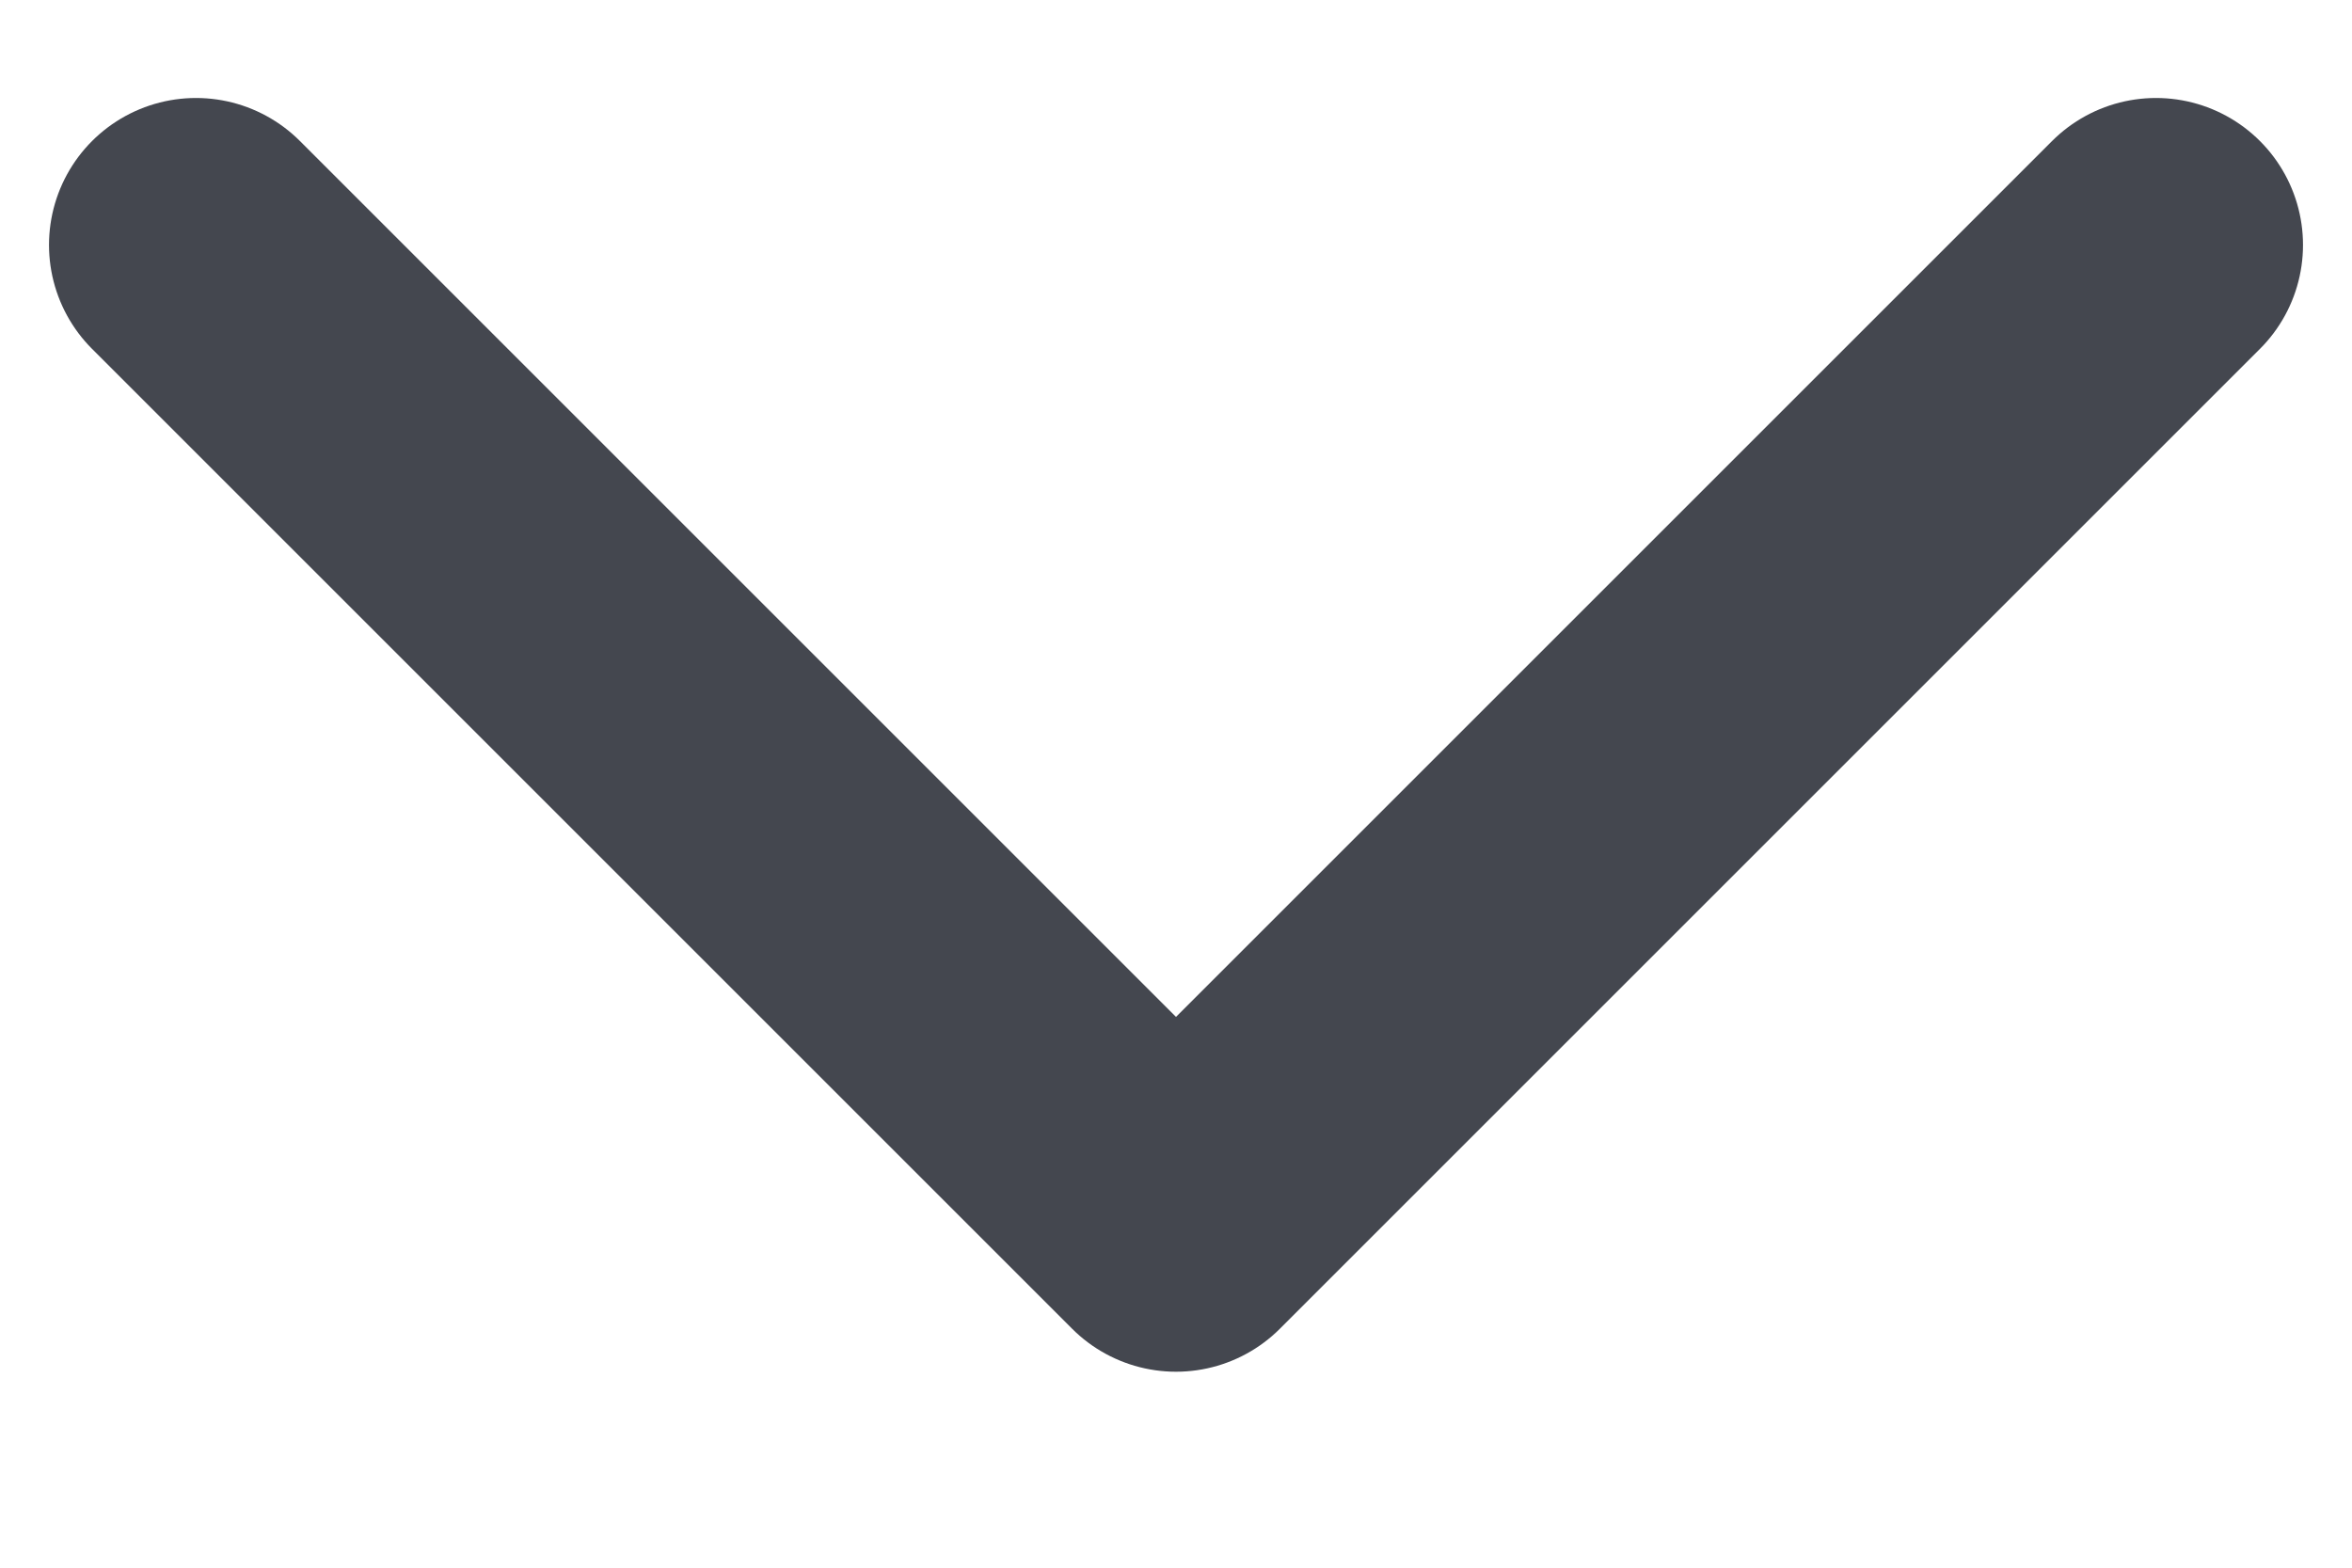
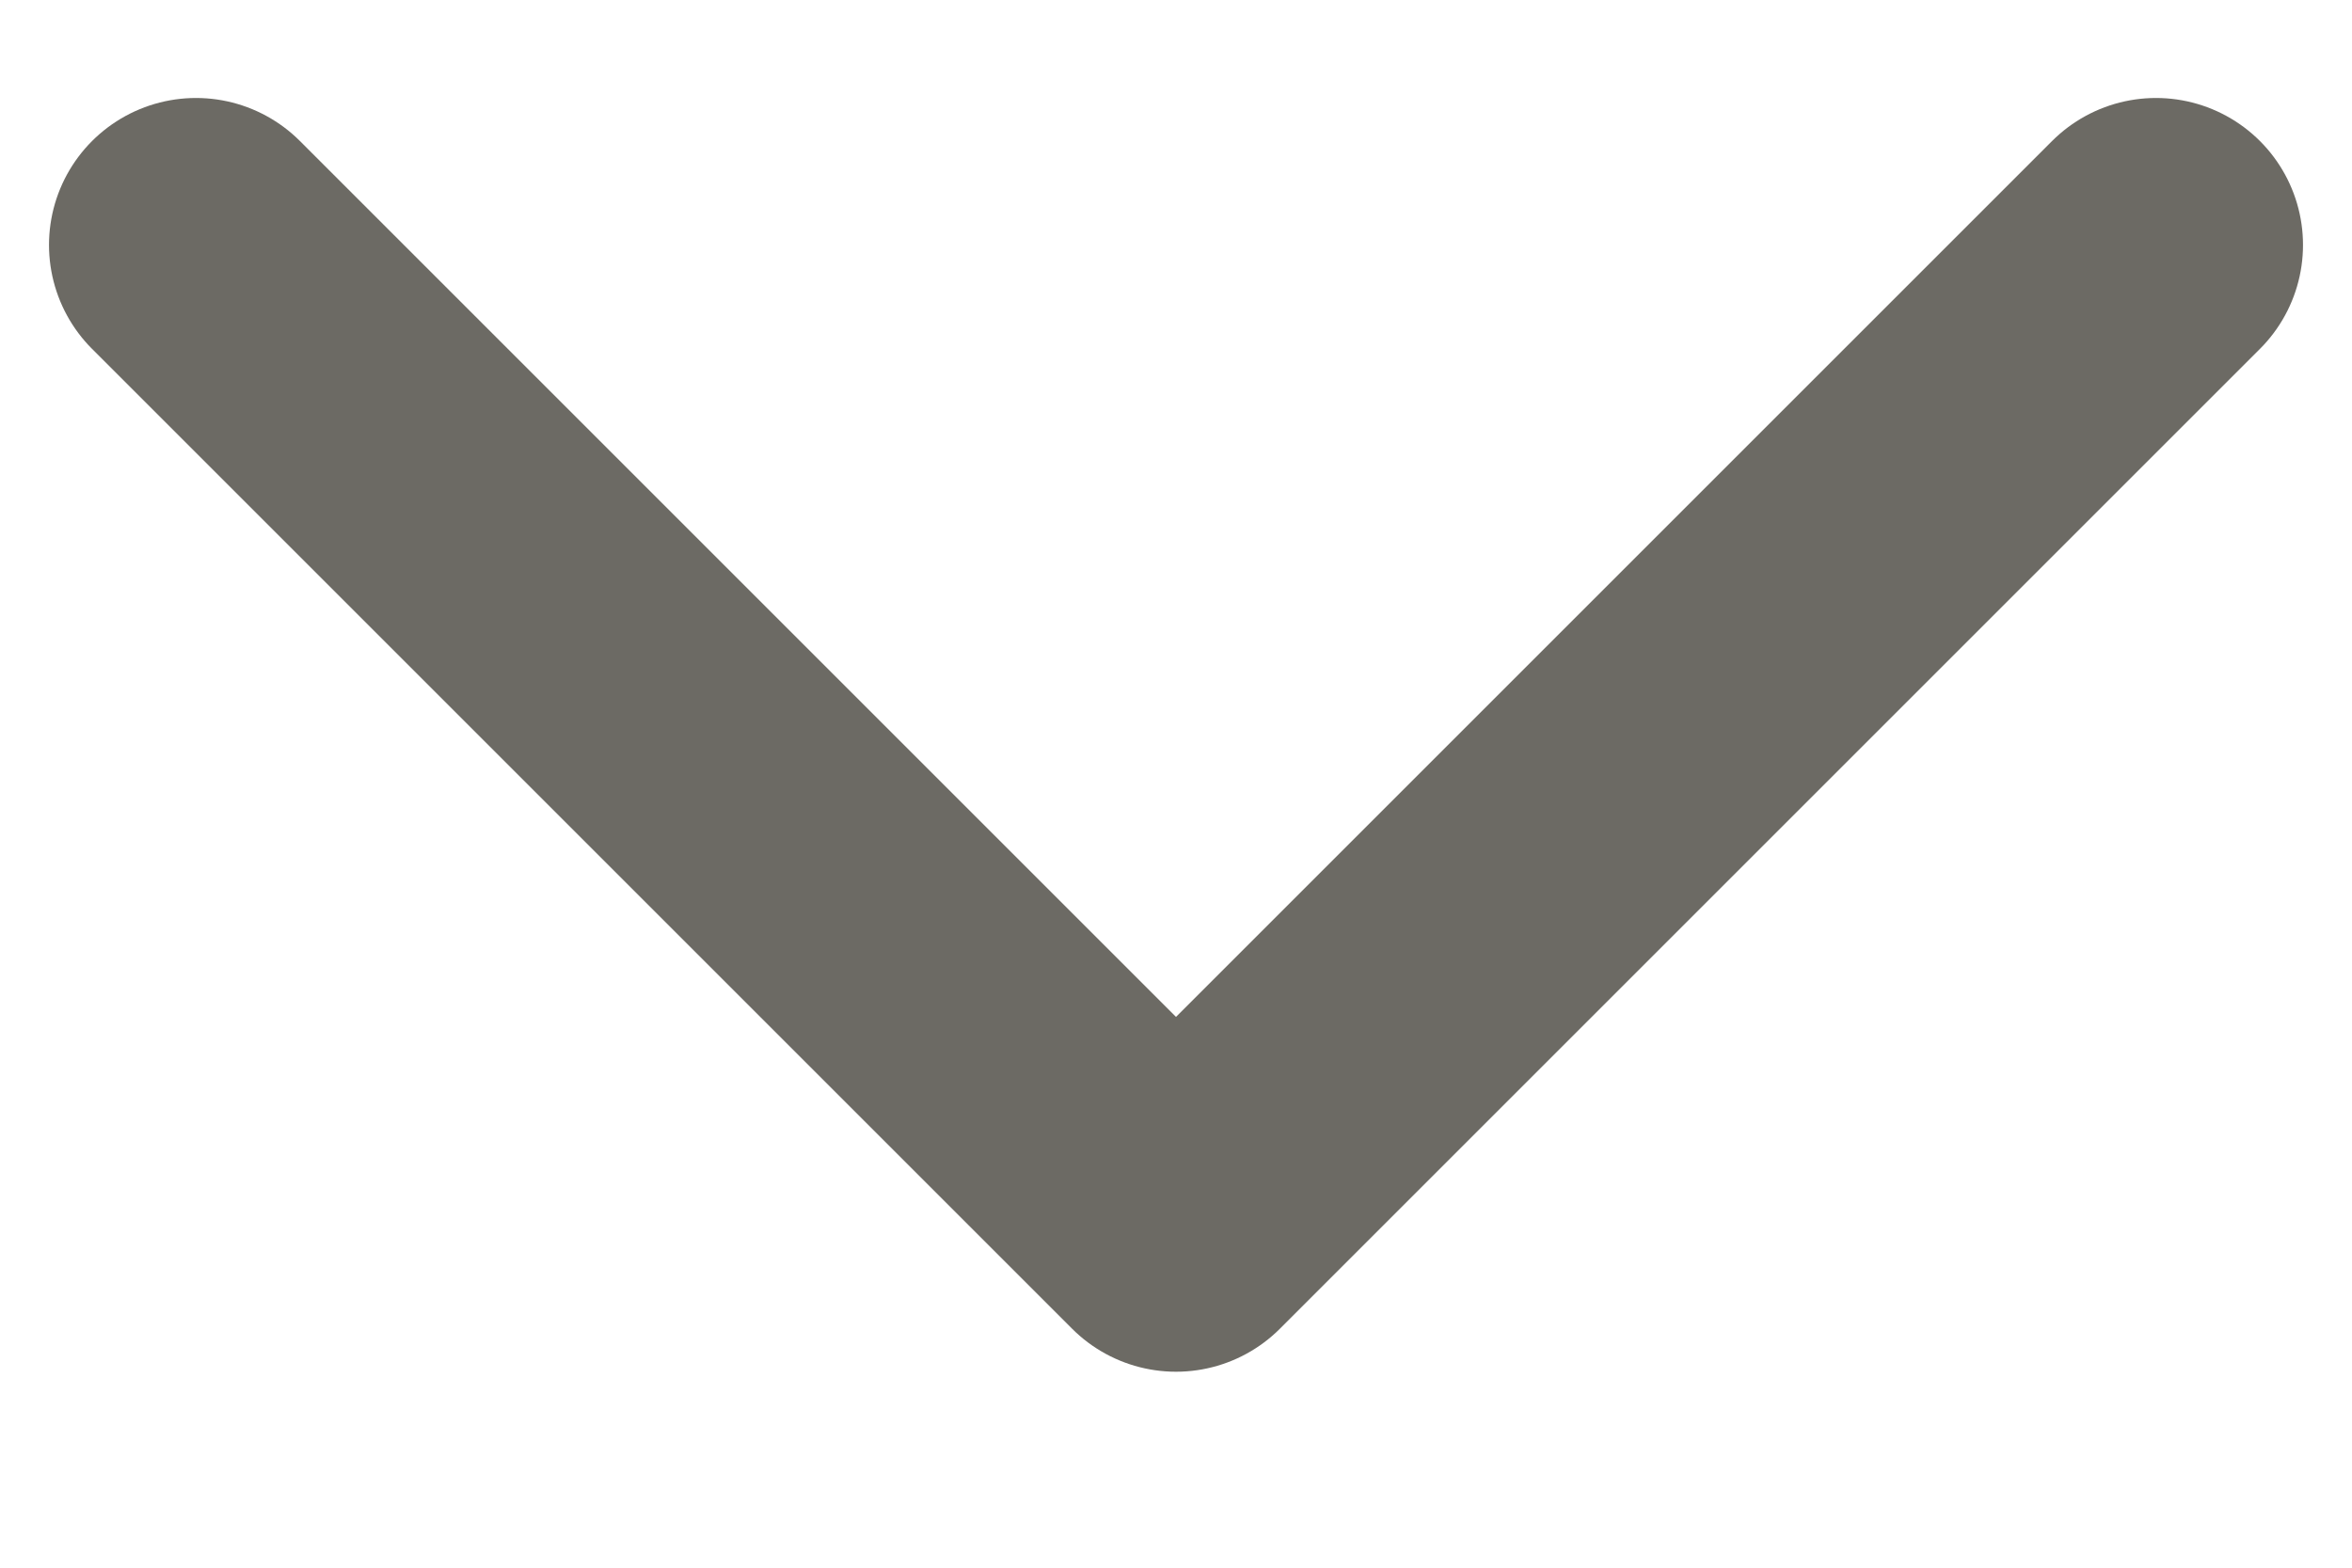
<svg xmlns="http://www.w3.org/2000/svg" width="12" height="8" viewBox="0 0 12 8">
-   <path d="M1 1.25 6 6.25 11 1.25" fill="none" stroke="#44474f" stroke-linecap="round" stroke-linejoin="round" stroke-width="1.5" />
+   <path d="M1 1.25 6 6.25 11 1.25" fill="none" stroke="#6c6a64" stroke-linecap="round" stroke-linejoin="round" stroke-width="1.5" />
</svg>
